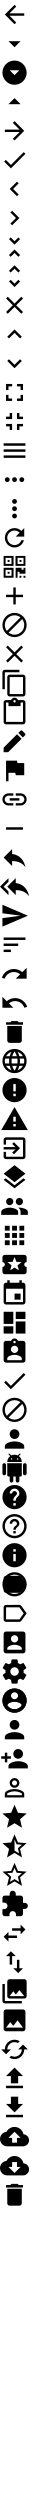
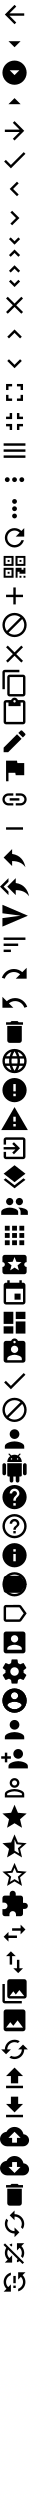
<svg xmlns="http://www.w3.org/2000/svg" width="26" height="2064" viewBox="0 0 26 2064">
  <svg width="24" height="24" viewBox="0 0 24 24" id="ic_arrow_back_24px" y="0">
    <path d="M20 11H7.83l5.59-5.59L12 4l-8 8 8 8 1.41-1.41L7.83 13H20v-2z" />
  </svg>
  <svg width="24" height="24" viewBox="0 0 24 24" id="ic_arrow_drop_down_24px" y="24">
    <path d="M7 10l5 5 5-5z" />
  </svg>
  <svg width="24" height="24" viewBox="0 0 24 24" id="ic_arrow_drop_down_circle_24px" y="48">
    <path d="M12 2C6.48 2 2 6.48 2 12s4.48 10 10 10 10-4.48 10-10S17.52 2 12 2zm0 12l-4-4h8l-4 4z" />
  </svg>
  <svg width="24" height="24" viewBox="0 0 24 24" id="ic_arrow_drop_up_24px" y="72">
    <path d="M7 14l5-5 5 5z" />
  </svg>
  <svg width="24" height="24" viewBox="0 0 24 24" id="ic_arrow_forward_24px" y="96">
    <path d="M12 4l-1.41 1.41L16.17 11H4v2h12.17l-5.58 5.59L12 20l8-8z" />
  </svg>
  <svg width="24" height="24" viewBox="0 0 24 24" id="ic_check_24px" y="120">
    <path d="M9 16.17L4.83 12l-1.42 1.41L9 19 21 7l-1.41-1.41z" />
  </svg>
  <svg width="24" height="24" viewBox="0 0 24 24" id="ic_chevron_left_24px" y="144">
    <path d="M15.41 7.41L14 6l-6 6 6 6 1.41-1.41L10.83 12z" />
  </svg>
  <svg width="24" height="24" viewBox="0 0 24 24" id="ic_chevron_right_24px" y="168">
    <path d="M10 6L8.59 7.41 13.17 12l-4.58 4.59L10 18l6-6z" />
  </svg>
  <svg width="24" height="24" viewBox="0 0 24 24" id="ic_unfold_less_24px" y="192">
    <path d="M7.41 18.59L8.83 20 12 16.83 15.17 20l1.41-1.41L12 14l-4.59 4.59zm9.18-13.18L15.17 4 12 7.17 8.83 4 7.41 5.41 12 10l4.59-4.59z" />
  </svg>
  <svg width="24" height="24" viewBox="0 0 24 24" id="ic_unfold_more_24px" y="216">
    <path d="M12 5.83L15.17 9l1.41-1.41L12 3 7.41 7.59 8.83 9 12 5.83zm0 12.34L8.83 15l-1.41 1.41L12 21l4.59-4.59L15.17 15 12 18.17z" />
  </svg>
  <svg width="24" height="24" viewBox="0 0 24 24" id="ic_close_24px" y="240">
    <path d="M19 6.41L17.59 5 12 10.59 6.41 5 5 6.41 10.59 12 5 17.59 6.41 19 12 13.41 17.59 19 19 17.59 13.41 12z" />
  </svg>
  <svg width="24" height="24" viewBox="0 0 24 24" id="ic_expand_less_24px" y="264">
    <path d="M12 8l-6 6 1.41 1.41L12 10.83l4.59 4.58L18 14z" />
  </svg>
  <svg width="24" height="24" viewBox="0 0 24 24" id="ic_expand_more_24px" y="288">
    <path d="M16.59 8.59L12 13.17 7.41 8.59 6 10l6 6 6-6z" />
  </svg>
  <svg width="24" height="24" viewBox="0 0 24 24" id="ic_fullscreen_24px" y="312">
    <path d="M7 14H5v5h5v-2H7v-3zm-2-4h2V7h3V5H5v5zm12 7h-3v2h5v-5h-2v3zM14 5v2h3v3h2V5h-5z" />
  </svg>
  <svg width="24" height="24" viewBox="0 0 24 24" id="ic_fullscreen_exit_24px" y="336">
    <path d="M5 16h3v3h2v-5H5v2zm3-8H5v2h5V5H8v3zm6 11h2v-3h3v-2h-5v5zm2-11V5h-2v5h5V8h-3z" />
  </svg>
  <svg width="24" height="24" viewBox="0 0 24 24" id="ic_menu_24px" y="360">
    <path d="M3 18h18v-2H3v2zm0-5h18v-2H3v2zm0-7v2h18V6H3z" />
  </svg>
  <svg width="24" height="24" viewBox="0 0 24 24" id="ic_more_horiz_24px" y="384">
    <path d="M6 10c-1.1 0-2 .9-2 2s.9 2 2 2 2-.9 2-2-.9-2-2-2zm12 0c-1.1 0-2 .9-2 2s.9 2 2 2 2-.9 2-2-.9-2-2-2zm-6 0c-1.1 0-2 .9-2 2s.9 2 2 2 2-.9 2-2-.9-2-2-2z" />
  </svg>
  <svg width="24" height="24" viewBox="0 0 24 24" id="ic_more_vert_24px" y="408">
    <path d="M12 8c1.1 0 2-.9 2-2s-.9-2-2-2-2 .9-2 2 .9 2 2 2zm0 2c-1.1 0-2 .9-2 2s.9 2 2 2 2-.9 2-2-.9-2-2-2zm0 6c-1.1 0-2 .9-2 2s.9 2 2 2 2-.9 2-2-.9-2-2-2z" />
  </svg>
  <svg width="24" height="24" viewBox="0 0 24 24" id="ic_refresh_24px" y="432">
    <path d="M17.65 6.35C16.2 4.9 14.21 4 12 4c-4.42 0-7.99 3.58-7.99 8s3.57 8 7.99 8c3.73 0 6.84-2.55 7.73-6h-2.08c-.82 2.33-3.04 4-5.65 4-3.31 0-6-2.69-6-6s2.69-6 6-6c1.66 0 3.14.69 4.22 1.78L13 11h7V4l-2.35 2.35z" />
  </svg>
  <svg width="24" height="24" viewBox="0 0 24 24" id="ic_qrcode_24px" y="456">
    <path d="M7.9 16.1v1.6h-1.6v-1.6h1.6zM7.9 6.3v1.6h-1.6v-1.6h1.6zM17.7 6.3v1.6h-1.6v-1.6h1.6zM4.6 19.4h4.9v-4.9h-4.9c0 0 0 4.9 0 4.9zM4.6 9.6h4.9v-5h-4.9c0 0 0 5 0 5zM14.5 9.6h4.9v-5h-4.9v5zM11.2 12.8v8.2h-8.2v-8.2h8.2zM17.7 19.4v1.6h-1.6v-1.6h1.6zM21 19.4v1.6h-1.6v-1.6h1.6zM21 12.8v4.9h-4.9v-1.6h-1.6v4.9h-1.6v-8.2h4.9v1.6h1.6v-1.6h1.6zM11.2 3v8.2h-8.2v-8.2h8.2zM21 3v8.2h-8.2v-8.2h8.2z" />
  </svg>
  <svg width="24" height="24" viewBox="0 0 24 24" id="ic_add_24px" y="480">
    <path d="M19 13h-6v6h-2v-6H5v-2h6V5h2v6h6v2z" />
  </svg>
  <svg width="24" height="24" viewBox="0 0 24 24" id="ic_block_24px" y="504">
    <path d="M12 2C6.48 2 2 6.48 2 12s4.48 10 10 10 10-4.48 10-10S17.52 2 12 2zM4 12c0-4.42 3.58-8 8-8 1.85 0 3.55.63 4.9 1.69L5.69 16.9C4.63 15.55 4 13.85 4 12zm8 8c-1.85 0-3.55-.63-4.9-1.69L18.31 7.1C19.37 8.45 20 10.15 20 12c0 4.42-3.58 8-8 8z" />
  </svg>
  <svg width="24" height="24" viewBox="0 0 24 24" id="ic_clear_24px" y="528">
    <path d="M19 6.41L17.59 5 12 10.59 6.41 5 5 6.41 10.59 12 5 17.59 6.41 19 12 13.41 17.59 19 19 17.59 13.41 12z" />
  </svg>
  <svg width="24" height="24" viewBox="0 0 24 24" id="ic_content_copy_24px" y="552">
    <path d="M16 1H4c-1.1 0-2 .9-2 2v14h2V3h12V1zm3 4H8c-1.1 0-2 .9-2 2v14c0 1.1.9 2 2 2h11c1.1 0 2-.9 2-2V7c0-1.1-.9-2-2-2zm0 16H8V7h11v14z" />
  </svg>
  <svg width="24" height="24" viewBox="0 0 24 24" id="ic_content_paste_24px" y="576">
    <path d="M19 2h-4.18C14.4.84 13.3 0 12 0c-1.3 0-2.4.84-2.82 2H5c-1.1 0-2 .9-2 2v16c0 1.1.9 2 2 2h14c1.1 0 2-.9 2-2V4c0-1.1-.9-2-2-2zm-7 0c.55 0 1 .45 1 1s-.45 1-1 1-1-.45-1-1 .45-1 1-1zm7 18H5V4h2v3h10V4h2v16z" />
  </svg>
  <svg width="24" height="24" viewBox="0 0 24 24" id="ic_create_24px" y="600">
    <path d="M3 17.25V21h3.75L17.81 9.94l-3.75-3.75L3 17.25zM20.71 7.04c.39-.39.39-1.02 0-1.41l-2.34-2.34c-.39-.39-1.02-.39-1.41 0l-1.83 1.83 3.75 3.75 1.83-1.83z" />
  </svg>
  <svg width="24" height="24" viewBox="0 0 24 24" id="ic_flag_24px" y="624">
    <path d="M14.4 6L14 4H5v17h2v-7h5.6l.4 2h7V6z" />
  </svg>
  <svg width="24" height="24" viewBox="0 0 24 24" id="ic_link_24px" y="648">
    <path d="M3.9 12c0-1.71 1.39-3.1 3.1-3.1h4V7H7c-2.76 0-5 2.24-5 5s2.24 5 5 5h4v-1.9H7c-1.71 0-3.1-1.39-3.1-3.1zM8 13h8v-2H8v2zm9-6h-4v1.9h4c1.71 0 3.1 1.39 3.1 3.1s-1.39 3.1-3.1 3.1h-4V17h4c2.76 0 5-2.24 5-5s-2.24-5-5-5z" />
  </svg>
  <svg width="24" height="24" viewBox="0 0 24 24" id="ic_remove_24px" y="672">
    <path d="M19 13H5v-2h14v2z" />
  </svg>
  <svg width="24" height="24" viewBox="0 0 24 24" id="ic_reply_24px" y="696">
    <path d="M10 9V5l-7 7 7 7v-4.1c5 0 8.5 1.6 11 5.1-1-5-4-10-11-11z" />
  </svg>
  <svg width="24" height="24" viewBox="0 0 24 24" id="ic_reply_all_24px" y="720">
    <path d="M7 8V5l-7 7 7 7v-3l-4-4 4-4zm6 1V5l-7 7 7 7v-4.1c5 0 8.5 1.6 11 5.1-1-5-4-10-11-11z" />
  </svg>
  <svg width="24" height="24" viewBox="0 0 24 24" id="ic_send_24px" y="744">
    <path d="M2.01 21L23 12 2.01 3 2 10l15 2-15 2z" />
  </svg>
  <svg width="24" height="24" viewBox="0 0 24 24" id="ic_sort_24px" y="768">
    <path d="M3 18h6v-2H3v2zM3 6v2h18V6H3zm0 7h12v-2H3v2z" />
  </svg>
  <svg width="24" height="24" viewBox="0 0 24 24" id="ic_redo_24px" y="792">
    <path d="M18.4 10.6C16.55 8.99 14.15 8 11.5 8c-4.65 0-8.58 3.03-9.96 7.22L3.9 16c1.05-3.19 4.05-5.5 7.6-5.5 1.95 0 3.73.72 5.12 1.88L13 16h9V7l-3.6 3.6z" />
  </svg>
  <svg width="24" height="24" viewBox="0 0 24 24" id="ic_undo_24px" y="816">
    <path d="M12.5 8c-2.65 0-5.05.99-6.9 2.6L2 7v9h9l-3.62-3.62c1.39-1.16 3.16-1.88 5.12-1.88 3.54 0 6.55 2.31 7.6 5.5l2.37-.78C21.08 11.03 17.15 8 12.5 8z" />
  </svg>
  <svg width="24" height="24" viewBox="0 0 24 24" id="ic_delete_24px" y="840">
    <path d="M6 19c0 1.1.9 2 2 2h8c1.1 0 2-.9 2-2V7H6v12zM19 4h-3.5l-1-1h-5l-1 1H5v2h14V4z" />
  </svg>
  <svg width="24" height="24" viewBox="0 0 24 24" id="ic_language_24px" y="864">
    <path d="M11.99 2C6.47 2 2 6.48 2 12s4.47 10 9.99 10C17.52 22 22 17.52 22 12S17.52 2 11.99 2zm6.93 6h-2.95c-.32-1.25-.78-2.45-1.38-3.56 1.84.63 3.37 1.91 4.33 3.56zM12 4.04c.83 1.2 1.48 2.53 1.91 3.96h-3.82c.43-1.43 1.08-2.76 1.91-3.96zM4.26 14C4.1 13.36 4 12.69 4 12s.1-1.36.26-2h3.38c-.08.66-.14 1.32-.14 2 0 .68.06 1.34.14 2H4.26zm.82 2h2.95c.32 1.25.78 2.45 1.38 3.56-1.84-.63-3.37-1.9-4.33-3.56zm2.95-8H5.08c.96-1.66 2.49-2.93 4.33-3.56C8.81 5.55 8.35 6.75 8.03 8zM12 19.96c-.83-1.2-1.48-2.53-1.91-3.96h3.82c-.43 1.43-1.08 2.76-1.91 3.96zM14.34 14H9.66c-.09-.66-.16-1.32-.16-2 0-.68.07-1.35.16-2h4.68c.09.65.16 1.32.16 2 0 .68-.07 1.34-.16 2zm.25 5.56c.6-1.11 1.06-2.31 1.38-3.56h2.95c-.96 1.65-2.49 2.93-4.33 3.56zM16.36 14c.08-.66.14-1.32.14-2 0-.68-.06-1.34-.14-2h3.38c.16.64.26 1.31.26 2s-.1 1.36-.26 2h-3.38z" />
  </svg>
  <svg width="24" height="24" viewBox="0 0 24 24" id="ic_error_24px" y="888">
    <path d="M12 2C6.48 2 2 6.48 2 12s4.48 10 10 10 10-4.48 10-10S17.52 2 12 2zm1 15h-2v-2h2v2zm0-4h-2V7h2v6z" />
  </svg>
  <svg width="24" height="24" viewBox="0 0 24 24" id="ic_warning_24px" y="912">
    <path d="M1 21h22L12 2 1 21zm12-3h-2v-2h2v2zm0-4h-2v-4h2v4z" />
  </svg>
  <svg width="24" height="24" viewBox="0 0 24 24" id="ic_exit_24px" y="936">
    <path d="M10.09 15.59L11.5 17l5-5-5-5-1.41 1.41L12.67 11H3v2h9.67l-2.58 2.59zM19 3H5c-1.11 0-2 .9-2 2v4h2V5h14v14H5v-4H3v4c0 1.1.89 2 2 2h14c1.1 0 2-.9 2-2V5c0-1.1-.9-2-2-2z" />
  </svg>
  <svg width="24" height="24" viewBox="0 0 24 24" id="ic_layers_24px" y="960">
    <path d="M11.99 18.54l-7.37-5.73L3 14.07l9 7 9-7-1.63-1.27-7.38 5.74zM12 16l7.36-5.73L21 9l-9-7-9 7 1.63 1.27L12 16z" />
  </svg>
  <svg width="24" height="24" viewBox="0 0 24 24" id="ic_people_24px" y="984">
    <path d="M16 11c1.66 0 2.99-1.34 2.99-3S17.66 5 16 5c-1.66 0-3 1.34-3 3s1.34 3 3 3zm-8 0c1.66 0 2.99-1.34 2.99-3S9.66 5 8 5C6.34 5 5 6.34 5 8s1.34 3 3 3zm0 2c-2.33 0-7 1.17-7 3.5V19h14v-2.5c0-2.33-4.67-3.5-7-3.5zm8 0c-.29 0-.62.02-.97.05 1.16.84 1.97 1.97 1.97 3.45V19h6v-2.5c0-2.33-4.67-3.5-7-3.5z" />
  </svg>
  <svg width="24" height="24" viewBox="0 0 24 24" id="ic_apps_24px" y="1008">
    <path d="M4 8h4V4H4v4zm6 12h4v-4h-4v4zm-6 0h4v-4H4v4zm0-6h4v-4H4v4zm6 0h4v-4h-4v4zm6-10v4h4V4h-4zm-6 4h4V4h-4v4zm6 6h4v-4h-4v4zm0 6h4v-4h-4v4z" />
  </svg>
  <svg width="24" height="24" viewBox="0 0 24 24" id="ic_local_play_24px" y="1032">
    <path d="M20 12c0-1.1.9-2 2-2V6c0-1.1-.9-2-2-2H4c-1.1 0-1.99.9-1.99 2v4c1.1 0 1.99.9 1.99 2s-.89 2-2 2v4c0 1.1.9 2 2 2h16c1.1 0 2-.9 2-2v-4c-1.1 0-2-.9-2-2zm-4.42 4.8L12 14.5l-3.58 2.3 1.08-4.12-3.29-2.69 4.24-.25L12 5.8l1.54 3.95 4.24.25-3.29 2.69 1.09 4.11z" />
  </svg>
  <svg width="24" height="24" viewBox="0 0 24 24" id="ic_event_24px" y="1056">
    <path d="M17 12h-5v5h5v-5zM16 1v2H8V1H6v2H5c-1.11 0-1.99.9-1.99 2L3 19c0 1.1.89 2 2 2h14c1.1 0 2-.9 2-2V5c0-1.1-.9-2-2-2h-1V1h-2zm3 18H5V8h14v11z" />
  </svg>
  <svg width="24" height="24" viewBox="0 0 24 24" id="ic_dashboard_24px" y="1080">
    <path d="M3 13h8V3H3v10zm0 8h8v-6H3v6zm10 0h8V11h-8v10zm0-18v6h8V3h-8z" />
  </svg>
  <svg width="24" height="24" viewBox="0 0 24 24" id="ic_assignment_ind_24px" y="1104">
    <path d="M19 3h-4.18C14.4 1.84 13.3 1 12 1c-1.3 0-2.4.84-2.82 2H5c-1.1 0-2 .9-2 2v14c0 1.1.9 2 2 2h14c1.1 0 2-.9 2-2V5c0-1.1-.9-2-2-2zm-7 0c.55 0 1 .45 1 1s-.45 1-1 1-1-.45-1-1 .45-1 1-1zm0 4c1.66 0 3 1.34 3 3s-1.34 3-3 3-3-1.34-3-3 1.34-3 3-3zm6 12H6v-1.4c0-2 4-3.1 6-3.1s6 1.1 6 3.1V19z" />
  </svg>
  <svg width="24" height="24" viewBox="0 0 24 24" id="ic_done_24px" y="1128">
    <path d="M9 16.17L4.83 12l-1.42 1.41L9 19 21 7l-1.41-1.41z" />
  </svg>
  <svg width="24" height="24" viewBox="0 0 24 24" id="ic_block_24px" y="1152">
    <path d="M12 2C6.48 2 2 6.48 2 12s4.48 10 10 10 10-4.48 10-10S17.52 2 12 2zM4 12c0-4.42 3.58-8 8-8 1.85 0 3.55.63 4.9 1.69L5.69 16.9C4.63 15.55 4 13.85 4 12zm8 8c-1.85 0-3.55-.63-4.9-1.69L18.31 7.1C19.37 8.45 20 10.15 20 12c0 4.42-3.58 8-8 8z" />
  </svg>
  <svg width="24" height="24" viewBox="0 0 24 24" id="ic_person_24px" y="1176">
    <path d="M12 12c2.21 0 4-1.79 4-4s-1.79-4-4-4-4 1.79-4 4 1.79 4 4 4zm0 2c-2.67 0-8 1.34-8 4v2h16v-2c0-2.66-5.33-4-8-4z" />
  </svg>
  <svg width="24" height="24" viewBox="0 0 24 24" id="ic_android_24px" y="1200">
    <path d="M6 18c0 .55.45 1 1 1h1v3.5c0 .83.67 1.5 1.5 1.5s1.5-.67 1.5-1.5V19h2v3.5c0 .83.67 1.5 1.5 1.5s1.5-.67 1.5-1.5V19h1c.55 0 1-.45 1-1V8H6v10zM3.5 8C2.67 8 2 8.67 2 9.5v7c0 .83.67 1.5 1.5 1.5S5 17.33 5 16.5v-7C5 8.67 4.33 8 3.5 8zm17 0c-.83 0-1.5.67-1.5 1.5v7c0 .83.67 1.5 1.5 1.5s1.5-.67 1.5-1.5v-7c0-.83-.67-1.5-1.5-1.5zm-4.97-5.84l1.3-1.3c.2-.2.2-.51 0-.71-.2-.2-.51-.2-.71 0l-1.48 1.48C13.85 1.23 12.95 1 12 1c-.96 0-1.86.23-2.66.63L7.85.15c-.2-.2-.51-.2-.71 0-.2.2-.2.51 0 .71l1.31 1.31C6.97 3.26 6 5.01 6 7h12c0-1.99-.97-3.75-2.47-4.84zM10 5H9V4h1v1zm5 0h-1V4h1v1z" />
  </svg>
  <svg width="24" height="24" viewBox="0 0 24 24" id="ic_help_24px" y="1224">
    <path d="M12 2C6.48 2 2 6.48 2 12s4.48 10 10 10 10-4.48 10-10S17.52 2 12 2zm1 17h-2v-2h2v2zm2.07-7.75l-.9.92C13.45 12.9 13 13.5 13 15h-2v-.5c0-1.1.45-2.1 1.17-2.83l1.24-1.26c.37-.36.59-.86.59-1.41 0-1.1-.9-2-2-2s-2 .9-2 2H8c0-2.21 1.79-4 4-4s4 1.79 4 4c0 .88-.36 1.68-.93 2.25z" />
  </svg>
  <svg width="24" height="24" viewBox="0 0 24 24" id="ic_help_outline_24px" y="1248">
    <path d="M11 18h2v-2h-2v2zm1-16C6.48 2 2 6.48 2 12s4.48 10 10 10 10-4.48 10-10S17.52 2 12 2zm0 18c-4.41 0-8-3.59-8-8s3.59-8 8-8 8 3.59 8 8-3.59 8-8 8zm0-14c-2.21 0-4 1.79-4 4h2c0-1.1.9-2 2-2s2 .9 2 2c0 2-3 1.75-3 5h2c0-2.25 3-2.5 3-5 0-2.21-1.79-4-4-4z" />
  </svg>
  <svg width="24" height="24" viewBox="0 0 24 24" id="ic_info_24px" y="1272">
    <path d="M12 2C6.48 2 2 6.48 2 12s4.48 10 10 10 10-4.48 10-10S17.52 2 12 2zm1 15h-2v-6h2v6zm0-8h-2V7h2v2z" />
  </svg>
  <svg width="24" height="24" viewBox="0 0 24 24" id="ic_info_outline_24px" y="1296">
    <path d="M11 17h2v-6h-2v6zm1-15C6.48 2 2 6.48 2 12s4.48 10 10 10 10-4.48 10-10S17.52 2 12 2zm0 18c-4.41 0-8-3.59-8-8s3.59-8 8-8 8 3.59 8 8-3.59 8-8 8zM11 9h2V7h-2v2z" />
  </svg>
  <svg width="24" height="24" viewBox="0 0 24 24" id="ic_label_24px" y="1296">
    <path d="M17.63 5.84C17.27 5.33 16.67 5 16 5L5 5.01C3.9 5.01 3 5.9 3 7v10c0 1.1.9 1.99 2 1.99L16 19c.67 0 1.27-.33 1.63-.84L22 12l-4.37-6.16z" />
  </svg>
  <svg width="24" height="24" viewBox="0 0 24 24" id="ic_label_outline_24px" y="1320">
    <path d="M17.63 5.84C17.27 5.33 16.67 5 16 5L5 5.01C3.9 5.01 3 5.9 3 7v10c0 1.1.9 1.99 2 1.99L16 19c.67 0 1.27-.33 1.63-.84L22 12l-4.37-6.16zM16 17H5V7h11l3.55 5L16 17z" />
  </svg>
  <svg width="24" height="24" viewBox="0 0 24 24" id="ic_account_box_24px" y="1344">
    <path d="M3 5v14c0 1.1.89 2 2 2h14c1.1 0 2-.9 2-2V5c0-1.1-.9-2-2-2H5c-1.11 0-2 .9-2 2zm12 4c0 1.66-1.34 3-3 3s-3-1.34-3-3 1.34-3 3-3 3 1.34 3 3zm-9 8c0-2 4-3.1 6-3.1s6 1.1 6 3.1v1H6v-1z" />
  </svg>
  <svg width="24" height="24" viewBox="0 0 24 24" id="ic_settings_24px" y="1368">
    <path d="M19.43 12.98c.04-.32.07-.64.07-.98s-.03-.66-.07-.98l2.11-1.65c.19-.15.24-.42.12-.64l-2-3.46c-.12-.22-.39-.3-.61-.22l-2.49 1c-.52-.4-1.08-.73-1.69-.98l-.38-2.65C14.46 2.18 14.25 2 14 2h-4c-.25 0-.46.18-.49.42l-.38 2.65c-.61.25-1.17.59-1.69.98l-2.49-1c-.23-.09-.49 0-.61.22l-2 3.46c-.13.22-.07.49.12.64l2.11 1.65c-.04.32-.07.65-.07.98s.03.66.07.98l-2.11 1.65c-.19.15-.24.42-.12.64l2 3.46c.12.22.39.3.61.22l2.49-1c.52.4 1.08.73 1.69.98l.38 2.65c.03.24.24.42.49.42h4c.25 0 .46-.18.49-.42l.38-2.65c.61-.25 1.17-.59 1.69-.98l2.49 1c.23.09.49 0 .61-.22l2-3.46c.12-.22.07-.49-.12-.64l-2.11-1.65zM12 15.5c-1.93 0-3.5-1.57-3.5-3.5s1.57-3.5 3.5-3.5 3.5 1.57 3.5 3.5-1.57 3.5-3.5 3.5z" />
  </svg>
  <svg width="24" height="24" viewBox="0 0 24 24" id="ic_account_circle_24px" y="1392">
    <path d="M12 2C6.48 2 2 6.48 2 12s4.48 10 10 10 10-4.48 10-10S17.52 2 12 2zm0 3c1.66 0 3 1.34 3 3s-1.34 3-3 3-3-1.34-3-3 1.34-3 3-3zm0 14.2c-2.5 0-4.71-1.28-6-3.22.03-1.99 4-3.08 6-3.08 1.99 0 5.97 1.09 6 3.08-1.29 1.94-3.5 3.22-6 3.22z" />
  </svg>
  <svg width="24" height="24" viewBox="0 0 24 24" id="ic_account_circle_24px" y="1392">
    <path d="M12 2C6.48 2 2 6.48 2 12s4.48 10 10 10 10-4.48 10-10S17.52 2 12 2zm0 3c1.66 0 3 1.34 3 3s-1.34 3-3 3-3-1.34-3-3 1.34-3 3-3zm0 14.2c-2.5 0-4.71-1.28-6-3.22.03-1.99 4-3.08 6-3.08 1.99 0 5.97 1.09 6 3.08-1.29 1.94-3.5 3.22-6 3.22z" />
  </svg>
  <svg width="24" height="24" viewBox="0 0 24 24" id="ic_person_24px" y="1416">
    <path d="M12 12c2.21 0 4-1.79 4-4s-1.79-4-4-4-4 1.79-4 4 1.79 4 4 4zm0 2c-2.67 0-8 1.34-8 4v2h16v-2c0-2.66-5.33-4-8-4z" />
  </svg>
  <svg width="24" height="24" viewBox="0 0 24 24" id="ic_person_add_24px" y="1440">
    <path d="M15 12c2.21 0 4-1.79 4-4s-1.79-4-4-4-4 1.79-4 4 1.79 4 4 4zm-9-2V7H4v3H1v2h3v3h2v-3h3v-2H6zm9 4c-2.67 0-8 1.34-8 4v2h16v-2c0-2.66-5.33-4-8-4z" />
  </svg>
  <svg width="24" height="24" viewBox="0 0 24 24" id="ic_person_outline_24px" y="1464">
    <path d="M12 5.9c1.16 0 2.1.94 2.1 2.1s-.94 2.1-2.1 2.1S9.9 9.16 9.9 8s.94-2.1 2.1-2.1m0 9c2.97 0 6.1 1.46 6.1 2.1v1.1H5.9V17c0-.64 3.13-2.1 6.1-2.1M12 4C9.79 4 8 5.79 8 8s1.79 4 4 4 4-1.79 4-4-1.79-4-4-4zm0 9c-2.67 0-8 1.34-8 4v3h16v-3c0-2.66-5.33-4-8-4z" />
  </svg>
  <svg width="24" height="24" viewBox="0 0 24 24" id="ic_star_24px" y="1488">
    <path d="M12 17.27L18.18 21l-1.64-7.03L22 9.24l-7.19-.61L12 2 9.19 8.63 2 9.24l5.46 4.73L5.82 21z" />
  </svg>
  <svg width="24" height="24" viewBox="0 0 24 24" id="ic_star_half_24px" y="1512">
    <path d="M22 9.74l-7.19-.62L12 2.5 9.19 9.13 2 9.74l5.46 4.73-1.64 7.03L12 17.77l6.18 3.73-1.63-7.03L22 9.74zM12 15.9V6.6l1.71 4.04 4.38.38-3.32 2.88 1 4.28L12 15.9z" />
  </svg>
  <svg width="24" height="24" viewBox="0 0 24 24" id="ic_star_outline_24px" y="1536">
    <path d="M22 9.24l-7.19-.62L12 2 9.19 8.63 2 9.24l5.46 4.73L5.82 21 12 17.27 18.18 21l-1.63-7.03L22 9.24zM12 15.4l-3.76 2.27 1-4.28-3.32-2.88 4.38-.38L12 6.1l1.71 4.04 4.38.38-3.32 2.88 1 4.28L12 15.4z" />
  </svg>
  <svg width="24" height="24" viewBox="0 0 24 24" id="ic_extension_24px" y="1560">
    <path d="M20.5 11H19V7c0-1.1-.9-2-2-2h-4V3.5C13 2.12 11.88 1 10.5 1S8 2.12 8 3.5V5H4c-1.1 0-1.99.9-1.99 2v3.8H3.5c1.49 0 2.7 1.21 2.7 2.7s-1.21 2.7-2.7 2.7H2V20c0 1.1.9 2 2 2h3.8v-1.5c0-1.49 1.21-2.7 2.7-2.7 1.49 0 2.7 1.21 2.7 2.7V22H17c1.1 0 2-.9 2-2v-4h1.5c1.38 0 2.5-1.12 2.5-2.5S21.88 11 20.5 11z" />
  </svg>
  <svg width="24" height="24" viewBox="0 0 24 24" id="ic_swap_horiz_24px" y="1584">
    <path d="M6.99 11L3 15l3.99 4v-3H14v-2H6.99v-3zM21 9l-3.99-4v3H10v2h7.01v3L21 9z" />
  </svg>
  <svg width="24" height="24" viewBox="0 0 24 24" id="ic_swap_vert_24px" y="1608">
    <path d="M16 17.01V10h-2v7.01h-3L15 21l4-3.99h-3zM9 3L5 6.99h3V14h2V6.99h3L9 3z" />
  </svg>
  <svg width="24" height="24" viewBox="0 0 24 24" id="ic_collections_24px" y="1632">
    <path d="M22 16V4c0-1.1-.9-2-2-2H8c-1.1 0-2 .9-2 2v12c0 1.1.9 2 2 2h12c1.1 0 2-.9 2-2zm-11-4l2.03 2.71L16 11l4 5H8l3-4zM2 6v14c0 1.1.9 2 2 2h14v-2H4V6H2z" />
  </svg>
  <svg width="24" height="24" viewBox="0 0 24 24" id="ic_photo_24px" y="1656">
    <path d="M21 19V5c0-1.1-.9-2-2-2H5c-1.1 0-2 .9-2 2v14c0 1.1.9 2 2 2h14c1.1 0 2-.9 2-2zM8.5 13.5l2.5 3.01L14.5 12l4.5 6H5l3.5-4.5z" />
  </svg>
  <svg width="24" height="24" viewBox="0 0 24 24" id="ic_cached_24px" y="1680">
    <path d="M19 8l-4 4h3c0 3.31-2.69 6-6 6-1.01 0-1.97-.25-2.8-.7l-1.46 1.46C8.97 19.54 10.43 20 12 20c4.42 0 8-3.58 8-8h3l-4-4zM6 12c0-3.31 2.69-6 6-6 1.01 0 1.97.25 2.8.7l1.46-1.46C15.03 4.46 13.57 4 12 4c-4.42 0-8 3.58-8 8H1l4 4 4-4H6z" />
  </svg>
  <svg width="24" height="24" viewBox="0 0 24 24" id="ic_file_upload_24px" y="1704">
    <path d="M9 16h6v-6h4l-7-7-7 7h4zm-4 2h14v2H5z" />
  </svg>
  <svg width="24" height="24" viewBox="0 0 24 24" id="ic_file_download_24px" y="1728">
    <path d="M19 9h-4V3H9v6H5l7 7 7-7zM5 18v2h14v-2H5z" />
  </svg>
  <svg width="24" height="24" viewBox="0 0 24 24" id="ic_cloud_upload_24px" y="1752">
    <path d="M19.35 10.04C18.67 6.59 15.64 4 12 4 9.11 4 6.6 5.64 5.35 8.04 2.34 8.36 0 10.91 0 14c0 3.31 2.69 6 6 6h13c2.76 0 5-2.24 5-5 0-2.64-2.05-4.78-4.65-4.96zM14 13v4h-4v-4H7l5-5 5 5h-3z" />
  </svg>
  <svg width="24" height="24" viewBox="0 0 24 24" id="ic_cloud_download_24px" y="1776">
    <path d="M19.35 10.04C18.67 6.59 15.64 4 12 4 9.11 4 6.6 5.64 5.35 8.04 2.34 8.36 0 10.91 0 14c0 3.31 2.69 6 6 6h13c2.76 0 5-2.24 5-5 0-2.64-2.05-4.78-4.65-4.96zM17 13l-5 5-5-5h3V9h4v4h3z" />
  </svg>
  <svg width="24" height="24" viewBox="0 0 24 24" id="ic_delete_24px" y="1800">
    <path d="M6 19c0 1.1.9 2 2 2h8c1.1 0 2-.9 2-2V7H6v12zM19 4h-3.5l-1-1h-5l-1 1H5v2h14V4z" />
  </svg>
+   <svg width="24" height="24" viewBox="0 0 24 24" id="ic_sync_24px" y="1824">
+     <path d="M12 4V1L8 5l4 4V6c3.31 0 6 2.69 6 6 0 1.01-.25 1.97-.7 2.8l1.46 1.46C19.54 15.03 20 13.57 20 12c0-4.42-3.58-8-8-8zm0 14c-3.31 0-6-2.69-6-6 0-1.01.25-1.97.7-2.8L5.24 7.74C4.46 8.97 4 10.43 4 12c0 4.42 3.58 8 8 8v3l4-4-4-4v3z" />
+   </svg>
+   <svg width="24" height="24" viewBox="0 0 24 24" id="ic_sync_disabled_24px" y="1848">
+     <path d="M10 6.35V4.26c-.8.21-1.55.54-2.23.96l1.46 1.46c.25-.12.5-.24.77-.33zm-7.14-.94l2.36 2.36C4.45 8.99 4 10.44 4 12c0 2.21.91 4.2 2.36 5.64L4 20h6v-6l-2.24 2.24C6.68 15.15 6 13.66 6 12c0-1 .25-1.94.68-2.77l8.08 8.08c-.25.13-.5.25-.77.34v2.09c.8-.21 1.55-.54 2.23-.96l2.36 2.36 1.27-1.27L4.14 4.14 2.86 5.41zM20 4h-6v6l2.24-2.24C17.32 8.85 18 10.34 18 12c0 1-.25 1.94-.68 2.77l1.46 1.46C19.55 15.01 20 13.56 20 12c0-2.21-.91-4.2-2.36-5.64L20 4z" />
+   </svg>
+   <svg width="24" height="24" viewBox="0 0 24 24" id="ic_sync_problem_24px" y="1872">
+     <path d="M3 12c0 2.21.91 4.2 2.36 5.64L3 20h6v-6l-2.24 2.24C5.68 15.15 5 13.66 5 12c0-2.61 1.67-4.83 4-5.65V4.26C5.55 5.15 3 8.27 3 12zm8 5h2v-2h-2v2zM21 4h-6v6l2.24-2.24C18.32 8.85 19 10.34 19 12c0 2.61-1.67 4.83-4 5.65v2.09c3.45-.89 6-4.01 6-7.74 0-2.21-.91-4.2-2.36-5.64L21 4zm-10 9h2V7h-2v6z" />
+   </svg>
</svg>
